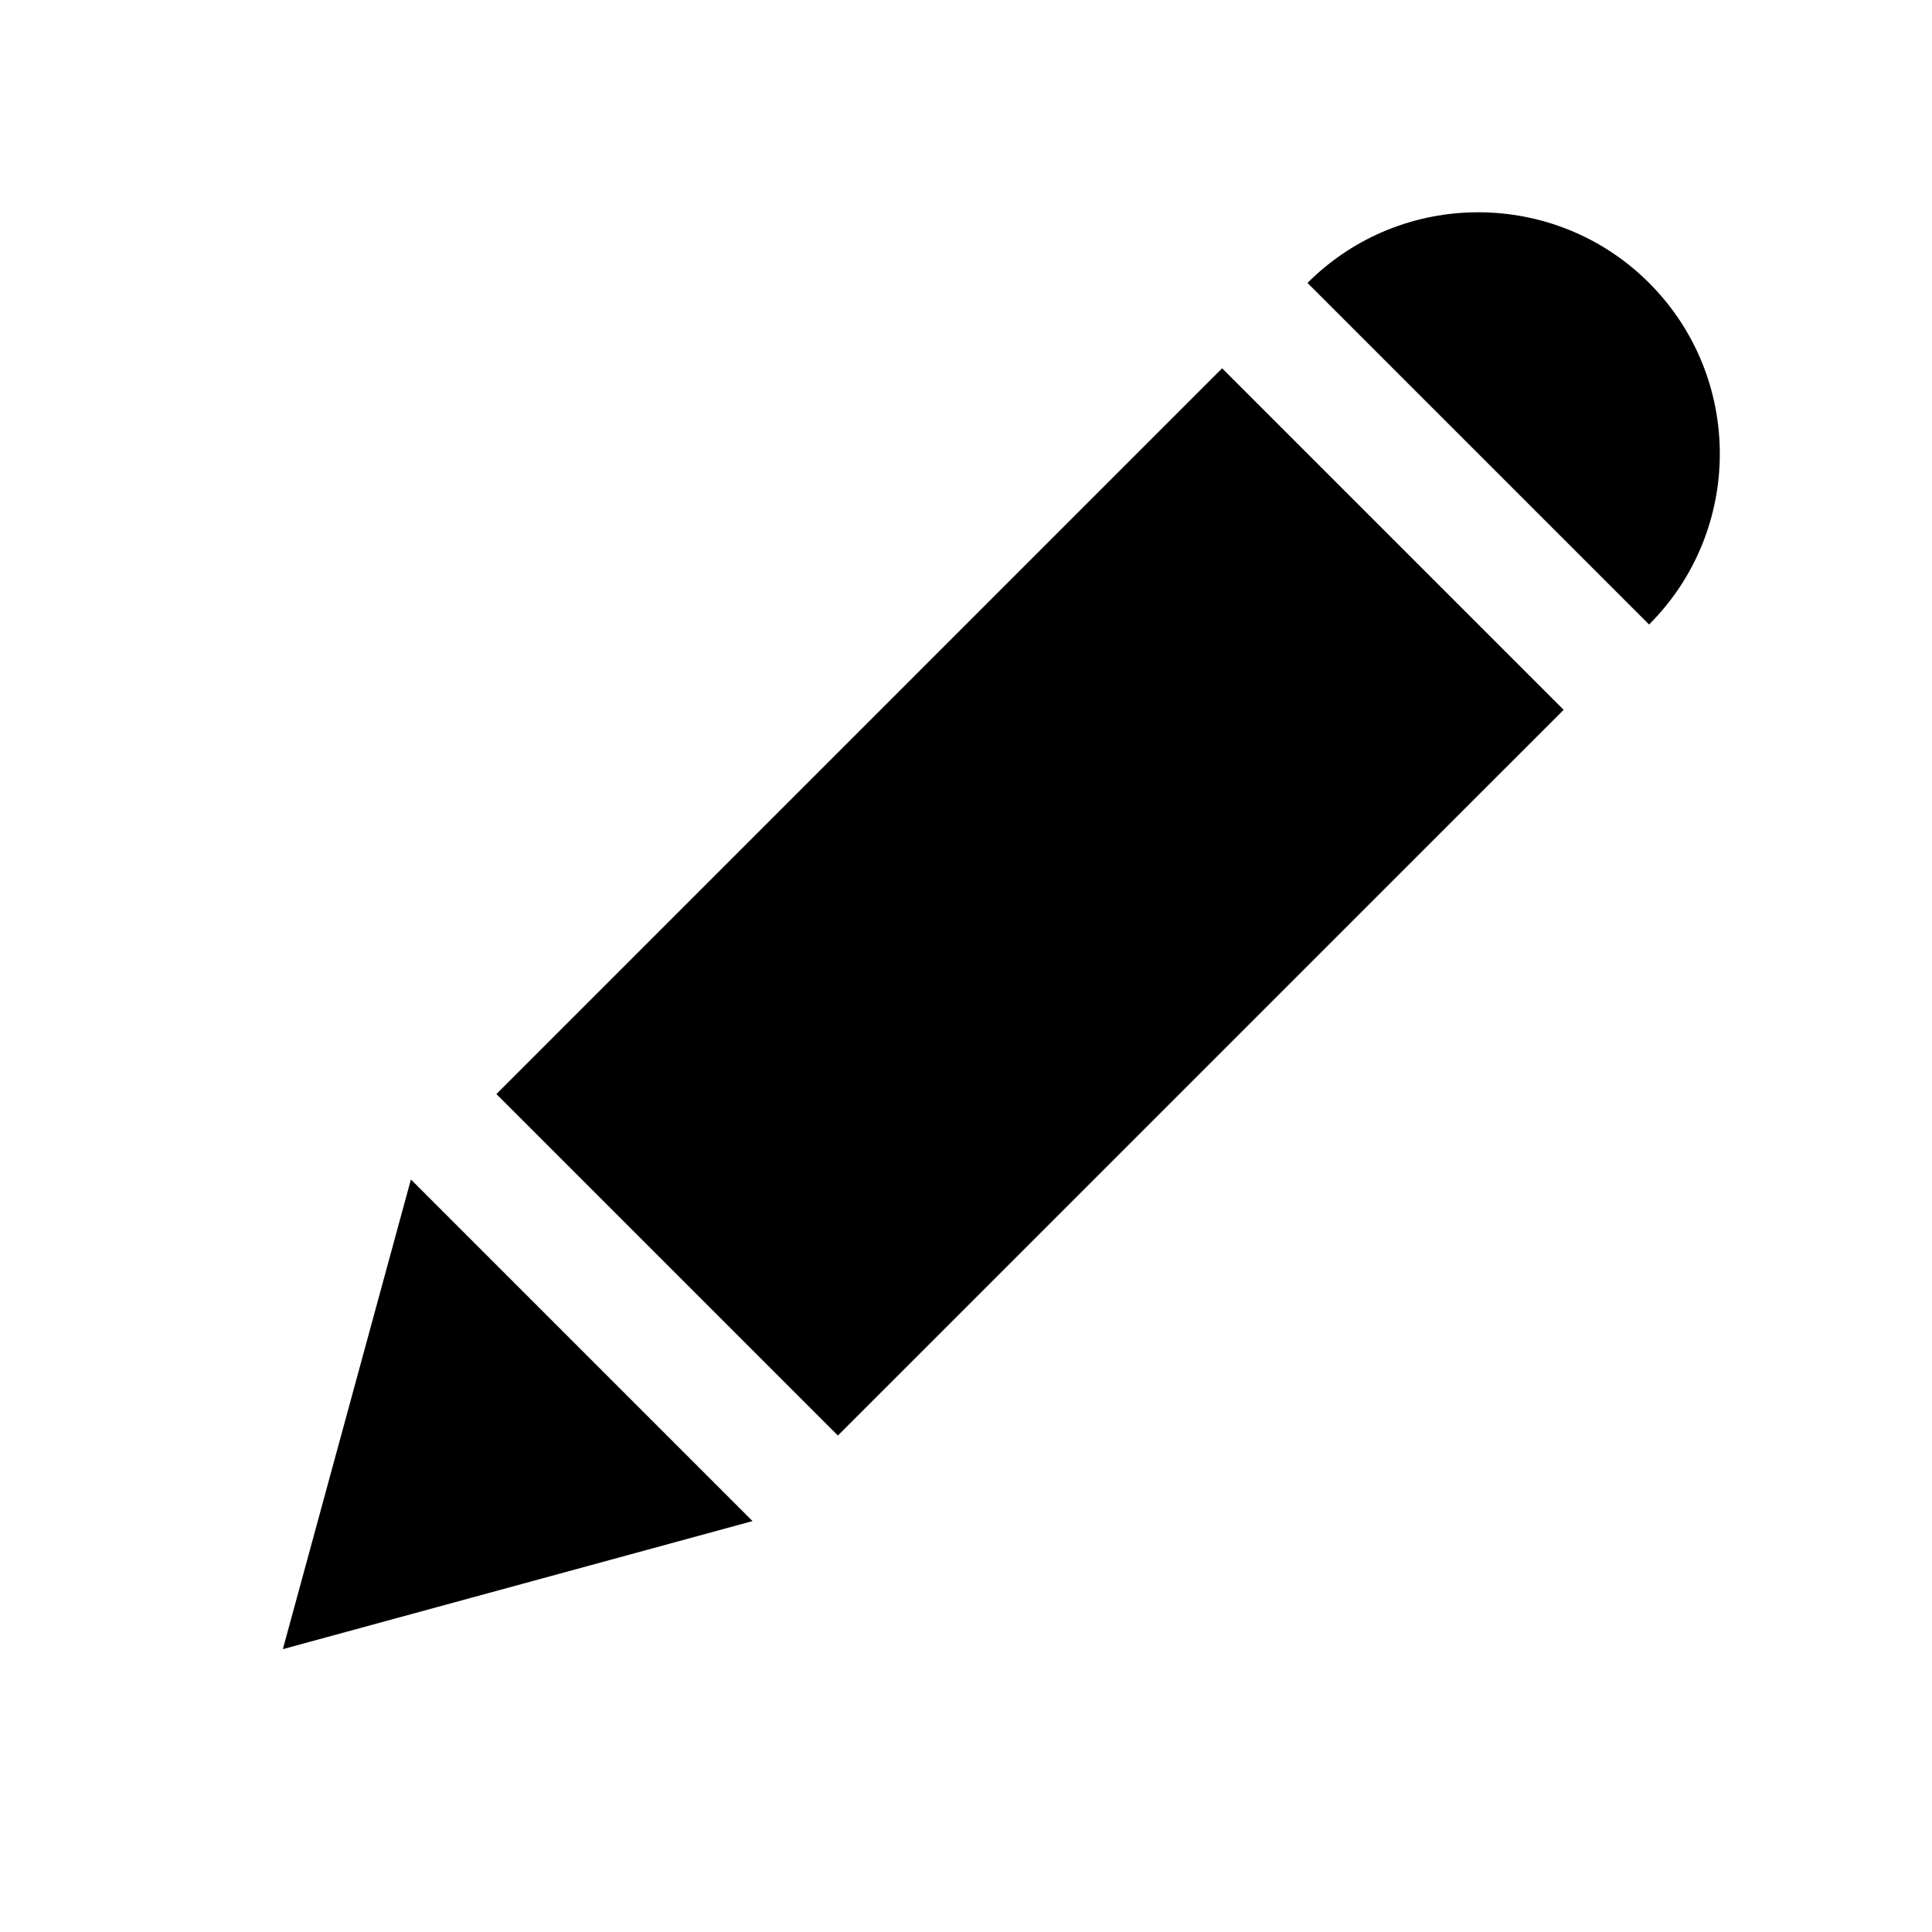
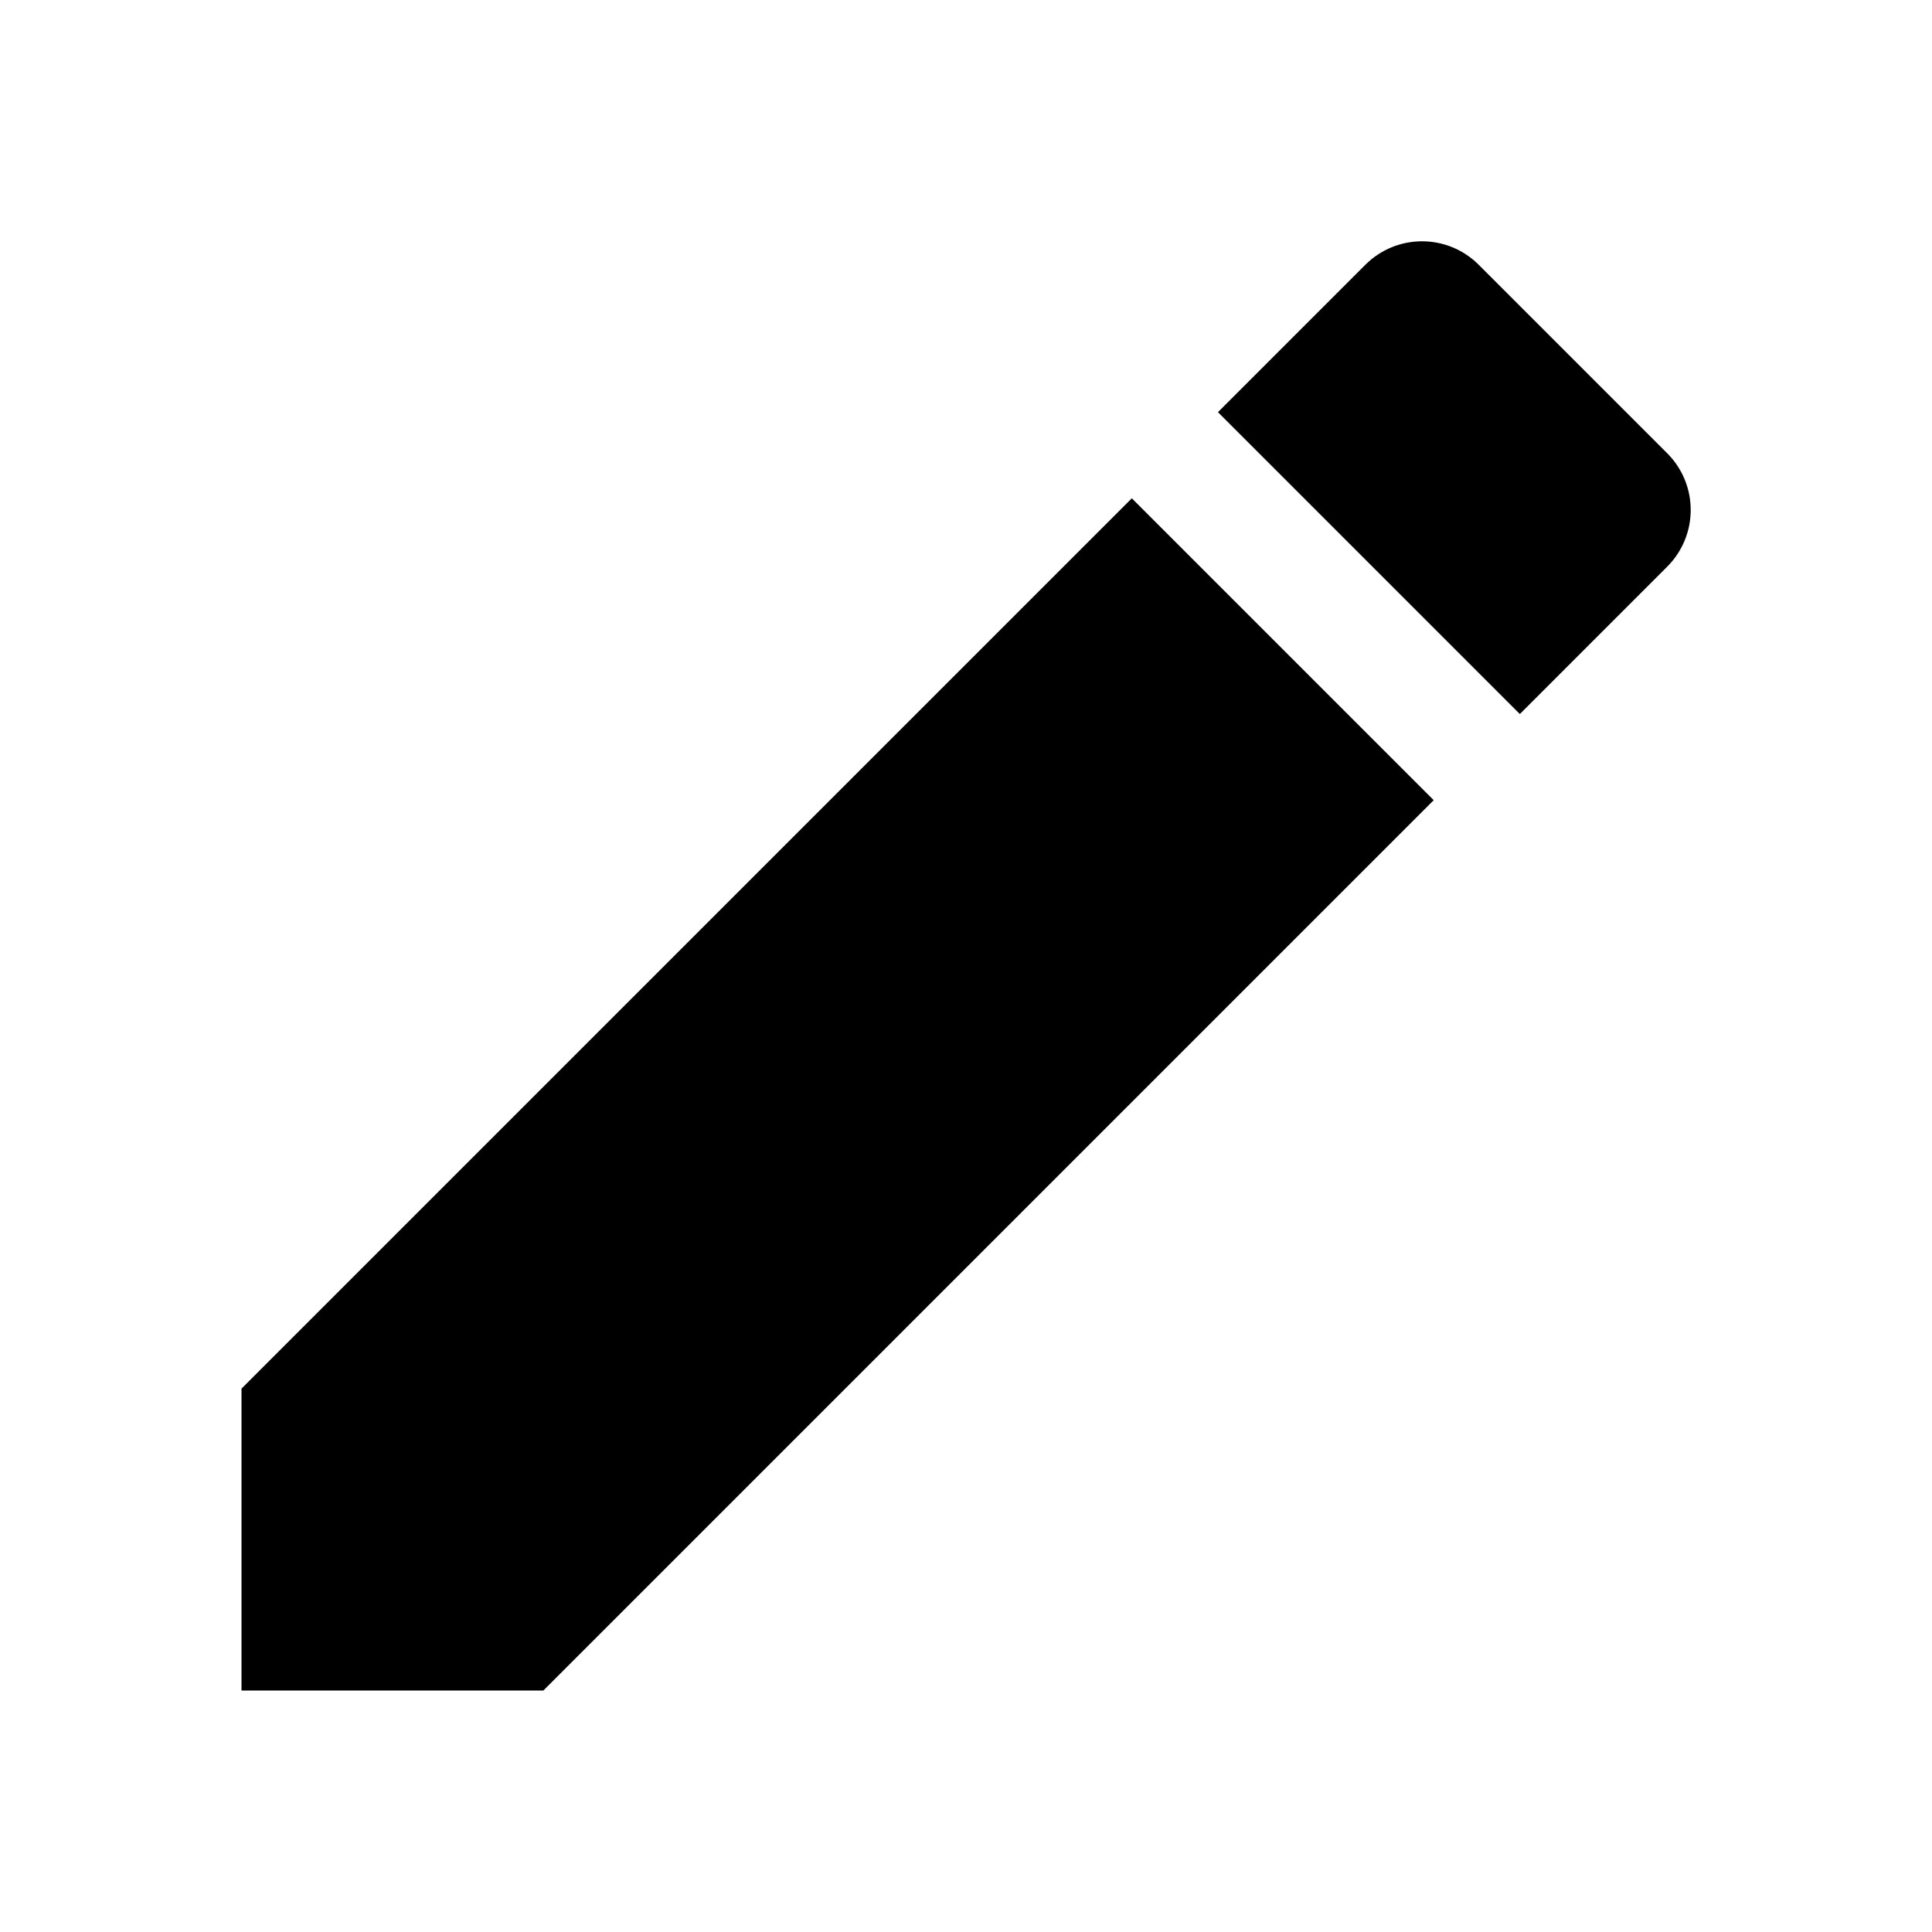
- <svg xmlns="http://www.w3.org/2000/svg" width="32" height="32" version="1.0" viewBox="0 0 32 32">
-   <path d="m24.484 3.516c-1.024 0-2.047 0.389-2.828 1.17l5.658 5.658c1.562-1.562 1.562-4.096 0-5.658-0.781-0.781-1.806-1.17-2.83-1.17zm-4.242 2.584-12.02 12.021 5.656 5.656 12.021-12.02-5.658-5.658zm-13.436 13.436-2.121 7.779 7.779-2.121-5.658-5.658z" fill="#000" />
+ <svg xmlns="http://www.w3.org/2000/svg" height="24" viewBox="0 0 24 24" width="24">
+   <path d="m0 0h24v24h-24z" fill="none" />
+   <path d="m3 17.25v3.75h3.75l11.06-11.06-3.75-3.75zm17.71-10.21c.39-.39.39-1.02 0-1.41l-2.34-2.34c-.39-.39-1.02-.39-1.41 0l-1.83 1.83 3.75 3.75z" />
</svg>
